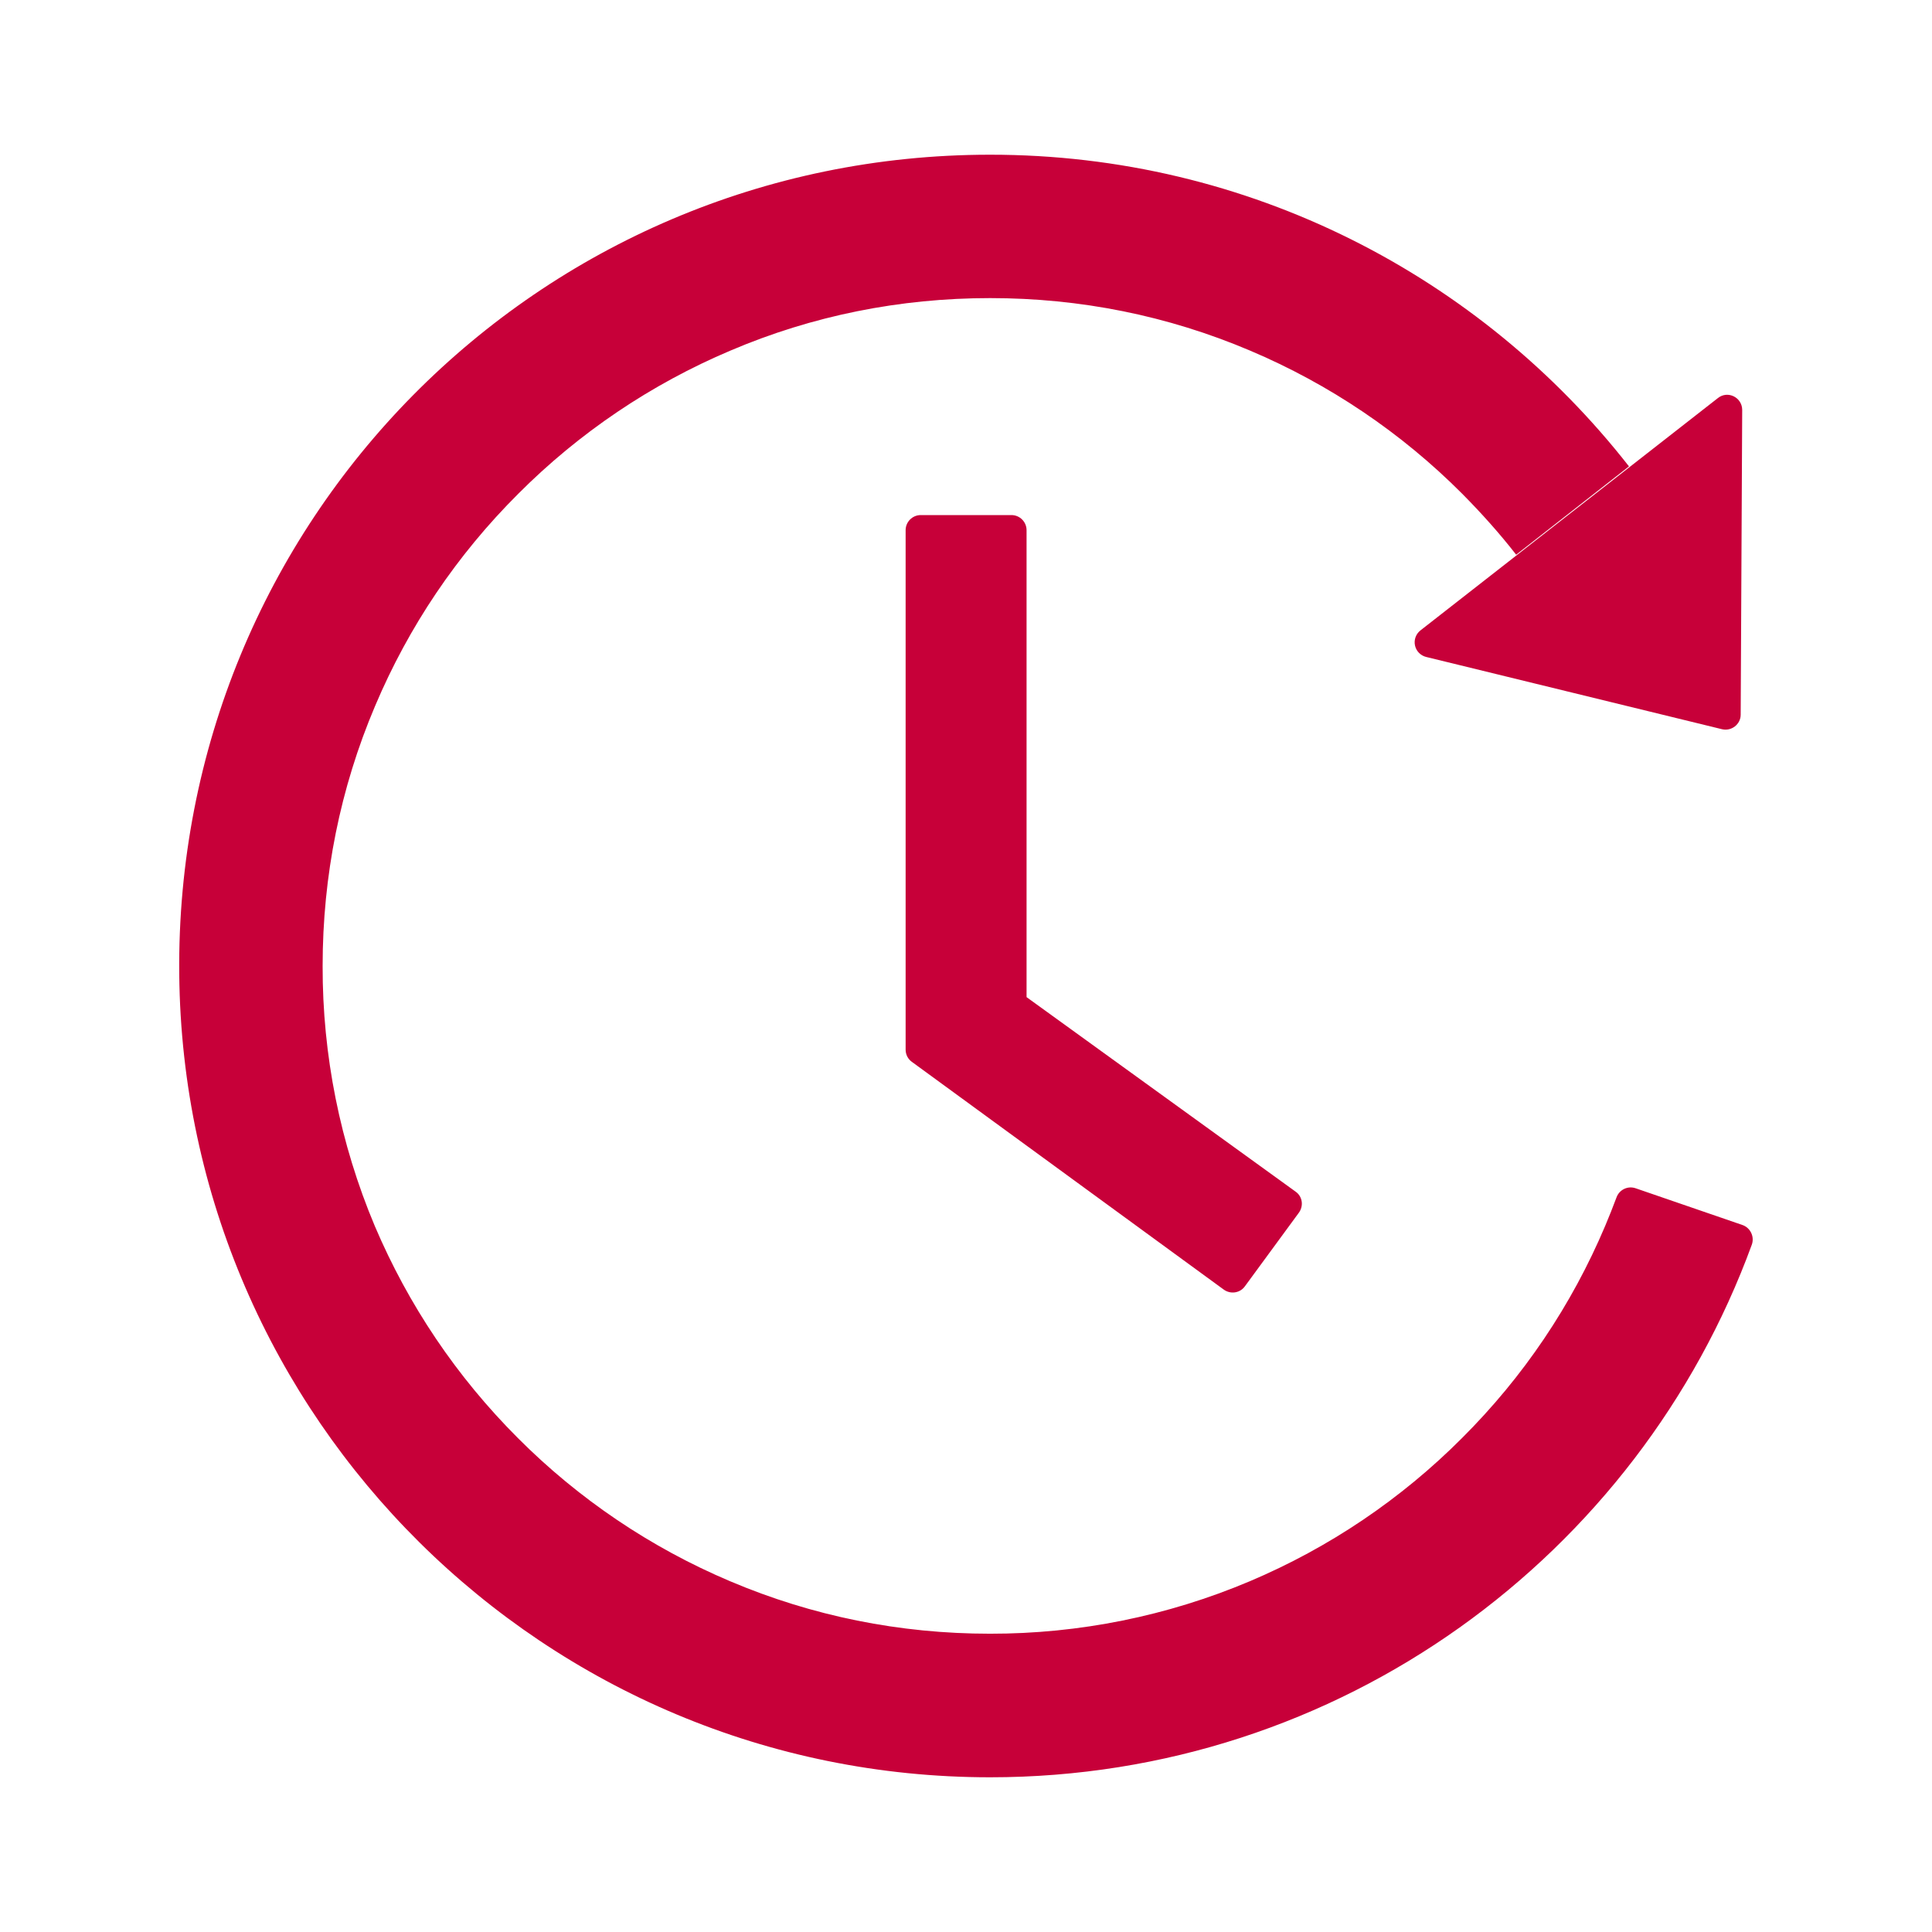
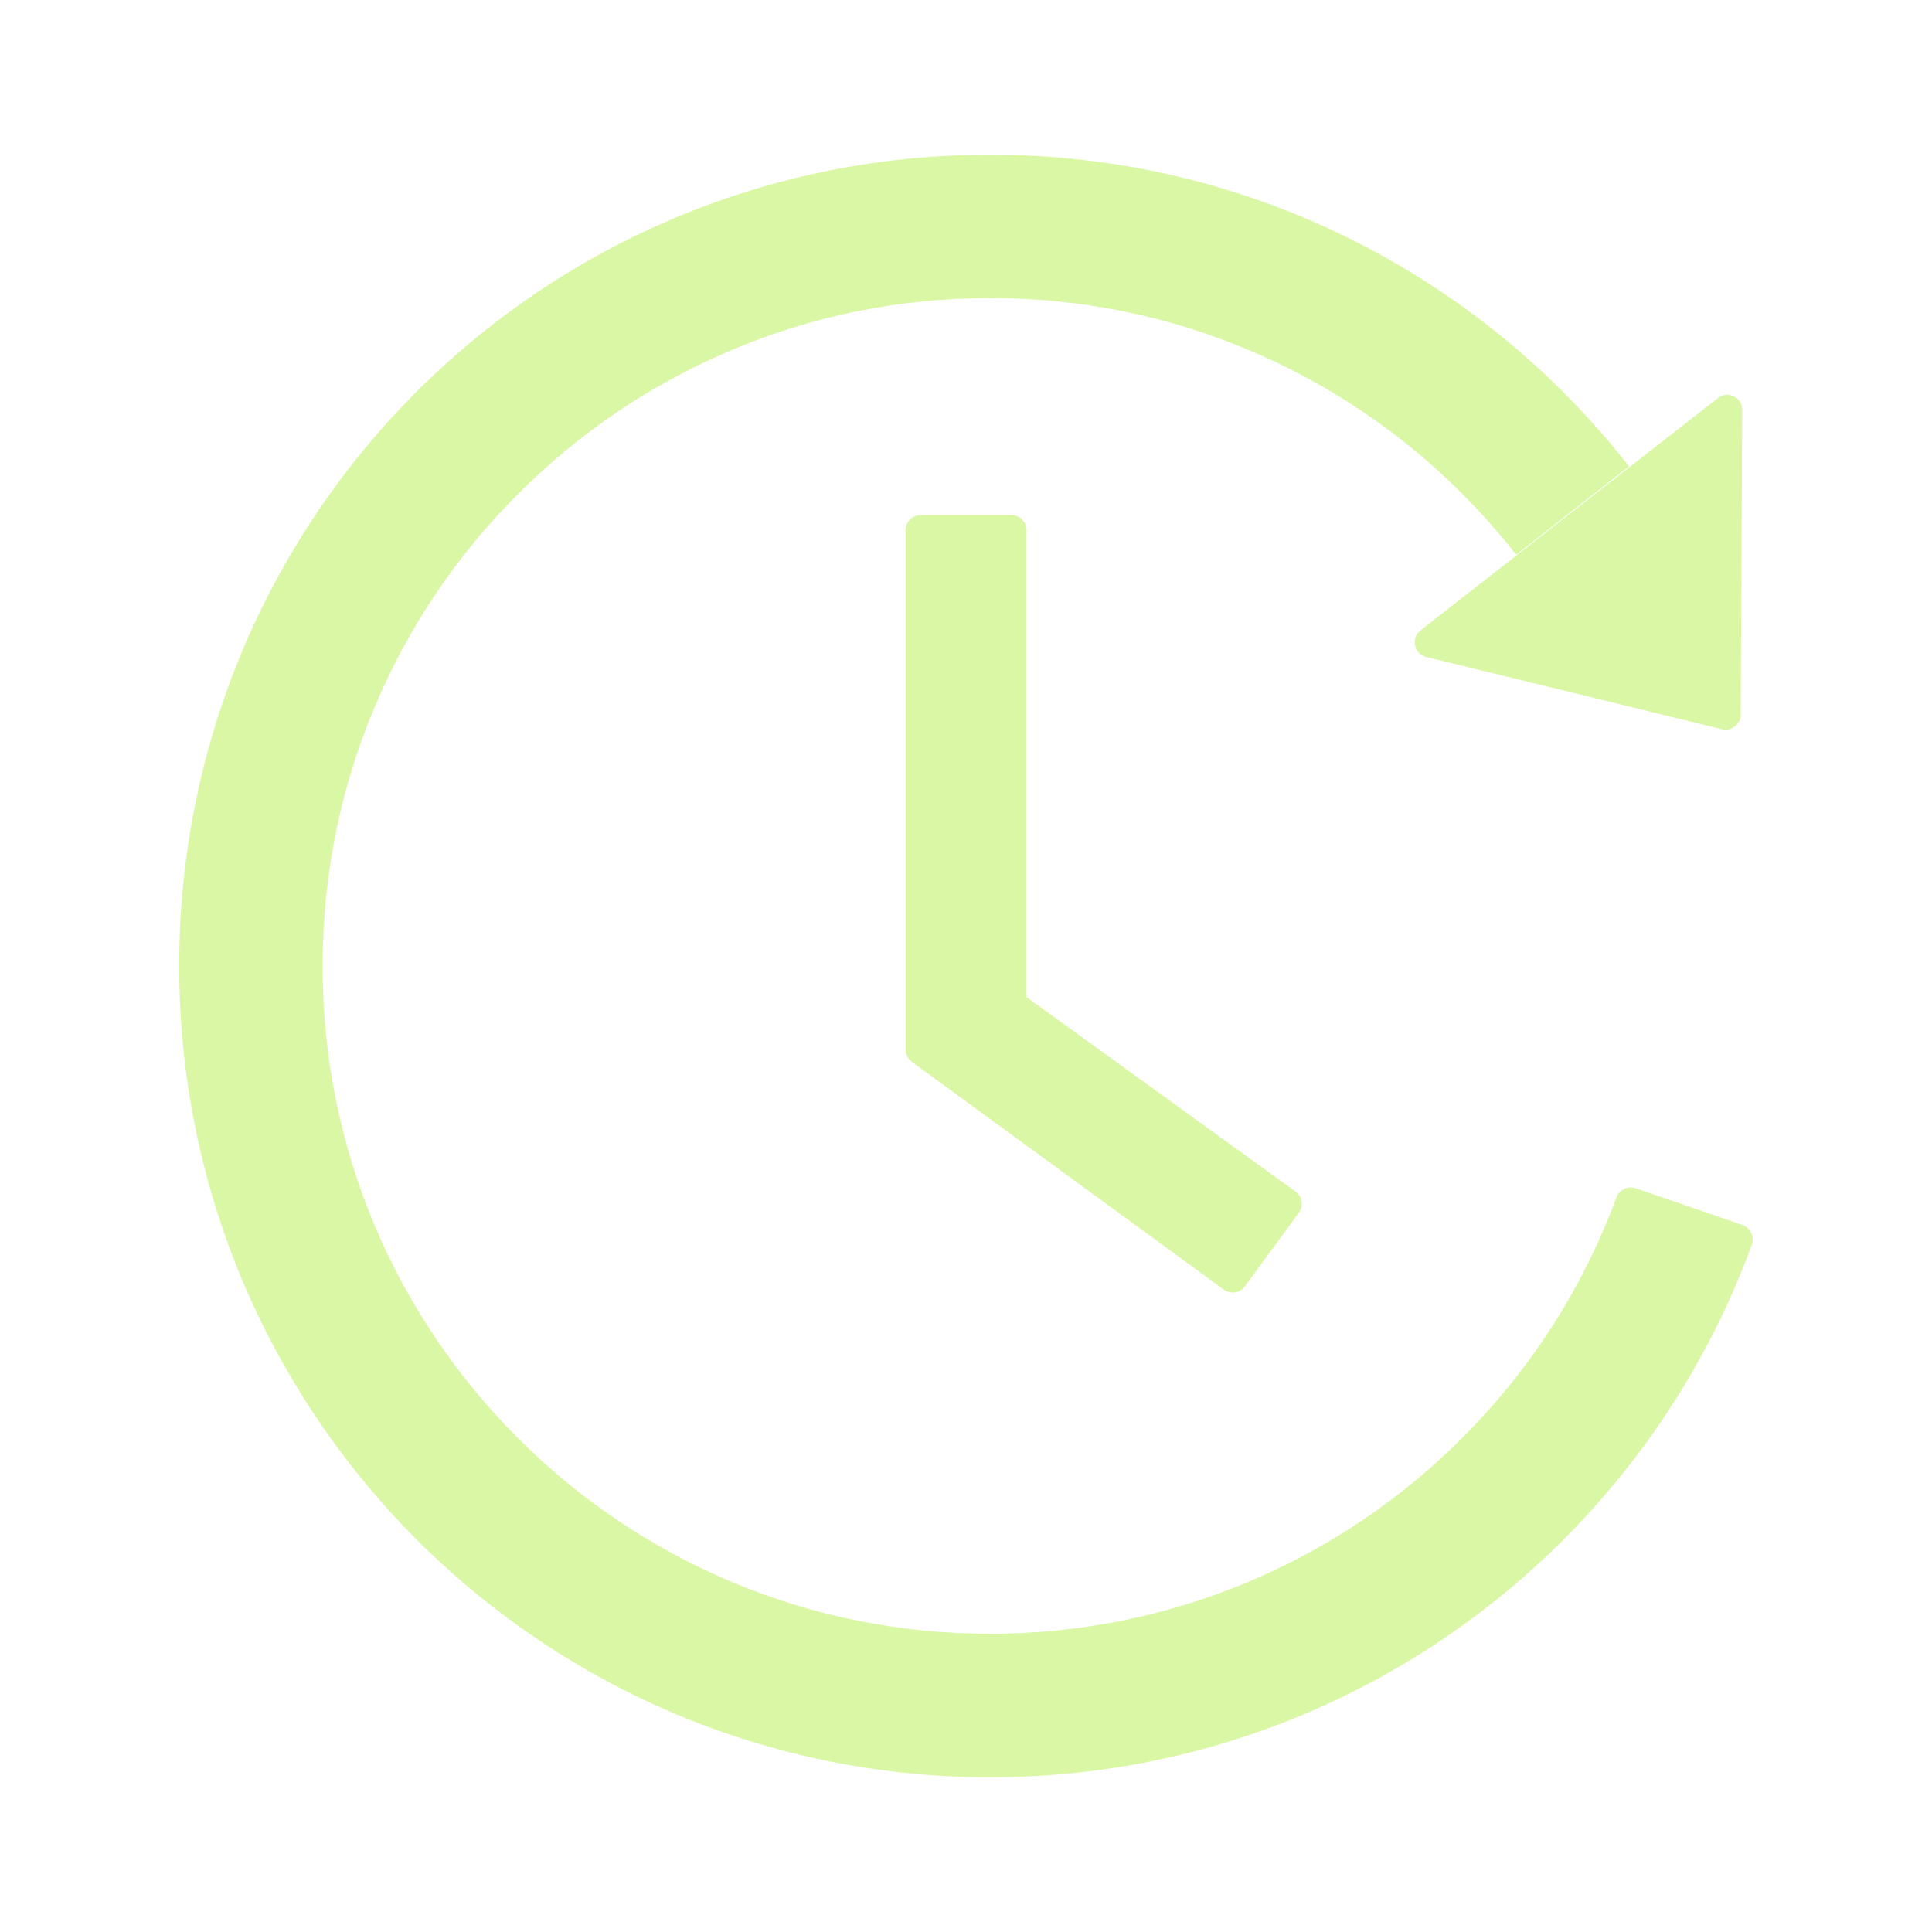
<svg xmlns="http://www.w3.org/2000/svg" width="1em" height="1em" viewBox="0 0 1024 1024">
-   <path fill="#C70039" d="M536.1 273H488c-4.4 0-8 3.6-8 8v275.3c0 2.6 1.2 5 3.3 6.5l165.3 120.7c3.6 2.6 8.6 1.9 11.2-1.7l28.6-39c2.7-3.7 1.9-8.7-1.7-11.2L544.1 528.5V281c0-4.4-3.6-8-8-8m219.8 75.2l156.8 38.3c5 1.2 9.9-2.6 9.9-7.7l.8-161.5c0-6.7-7.7-10.5-12.9-6.3L752.9 334.1a8 8 0 0 0 3 14.1m167.7 301.1l-56.7-19.5a8 8 0 0 0-10.1 4.8c-1.9 5.1-3.9 10.1-6 15.1c-17.8 42.1-43.3 80-75.9 112.5a353 353 0 0 1-112.5 75.9a352.2 352.2 0 0 1-137.7 27.8c-47.8 0-94.1-9.3-137.7-27.8a353 353 0 0 1-112.5-75.9c-32.5-32.5-58-70.4-75.9-112.5A353.4 353.4 0 0 1 171 512c0-47.8 9.3-94.2 27.8-137.8c17.8-42.1 43.3-80 75.9-112.5a353 353 0 0 1 112.5-75.9C430.6 167.3 477 158 524.8 158s94.1 9.3 137.7 27.8A353 353 0 0 1 775 261.7c10.2 10.3 19.8 21 28.6 32.3l59.8-46.8C784.7 146.6 662.2 81.9 524.6 82C285 82.1 92.6 276.7 95 516.4C97.4 751.9 288.9 942 524.8 942c185.5 0 343.5-117.6 403.7-282.3c1.5-4.2-.7-8.9-4.9-10.4" />
+   <path fill="#DAF7A6" d="M536.1 273H488c-4.4 0-8 3.6-8 8v275.3c0 2.6 1.2 5 3.3 6.5l165.3 120.7c3.6 2.6 8.6 1.9 11.2-1.7l28.6-39c2.7-3.7 1.9-8.7-1.7-11.2L544.1 528.5V281c0-4.4-3.6-8-8-8m219.8 75.2l156.8 38.3c5 1.2 9.9-2.6 9.9-7.7l.8-161.5c0-6.7-7.7-10.5-12.9-6.3L752.9 334.1a8 8 0 0 0 3 14.1m167.7 301.1l-56.7-19.5a8 8 0 0 0-10.1 4.8c-1.9 5.1-3.9 10.1-6 15.1c-17.8 42.1-43.3 80-75.9 112.5a353 353 0 0 1-112.5 75.9a352.2 352.2 0 0 1-137.7 27.8c-47.8 0-94.1-9.3-137.7-27.8a353 353 0 0 1-112.5-75.9c-32.5-32.5-58-70.4-75.9-112.5A353.4 353.4 0 0 1 171 512c0-47.8 9.3-94.2 27.8-137.8c17.8-42.1 43.3-80 75.9-112.5a353 353 0 0 1 112.5-75.9C430.6 167.3 477 158 524.8 158s94.1 9.3 137.7 27.8A353 353 0 0 1 775 261.7c10.2 10.3 19.8 21 28.6 32.3l59.8-46.8C784.7 146.6 662.2 81.9 524.6 82C285 82.1 92.6 276.7 95 516.4C97.4 751.9 288.9 942 524.8 942c185.5 0 343.5-117.6 403.7-282.3c1.5-4.2-.7-8.9-4.9-10.4" />
</svg>
